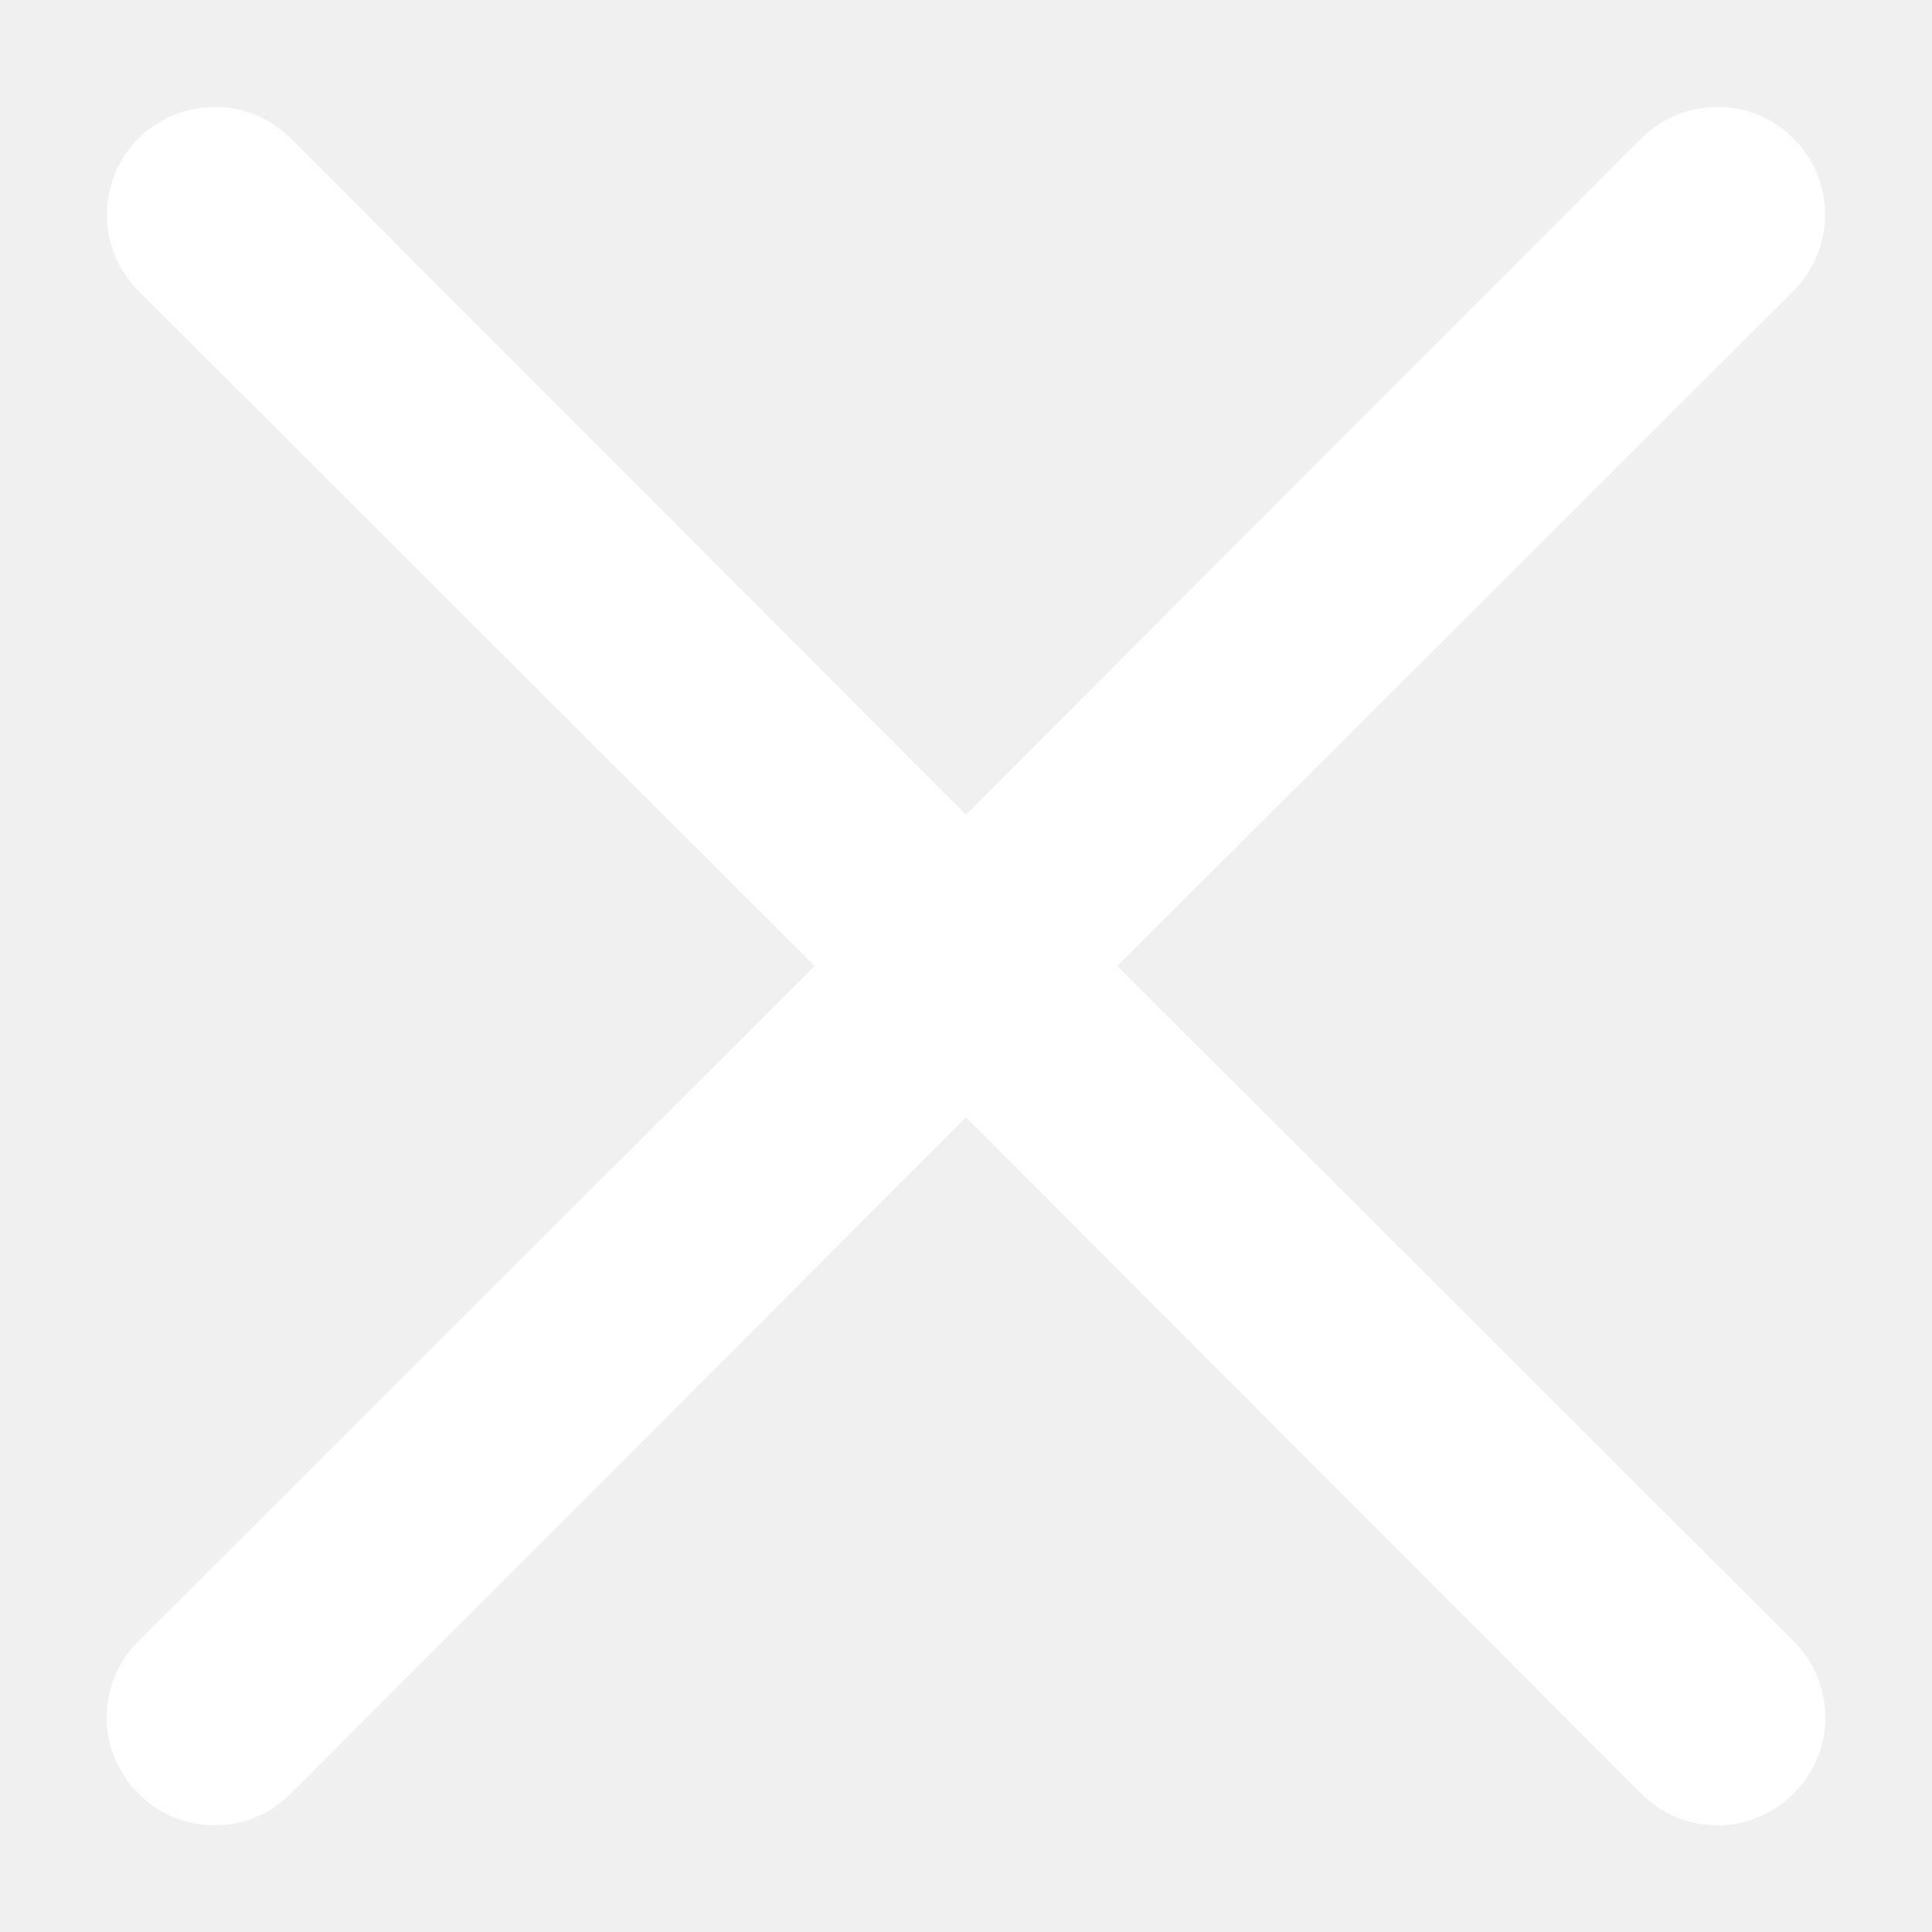
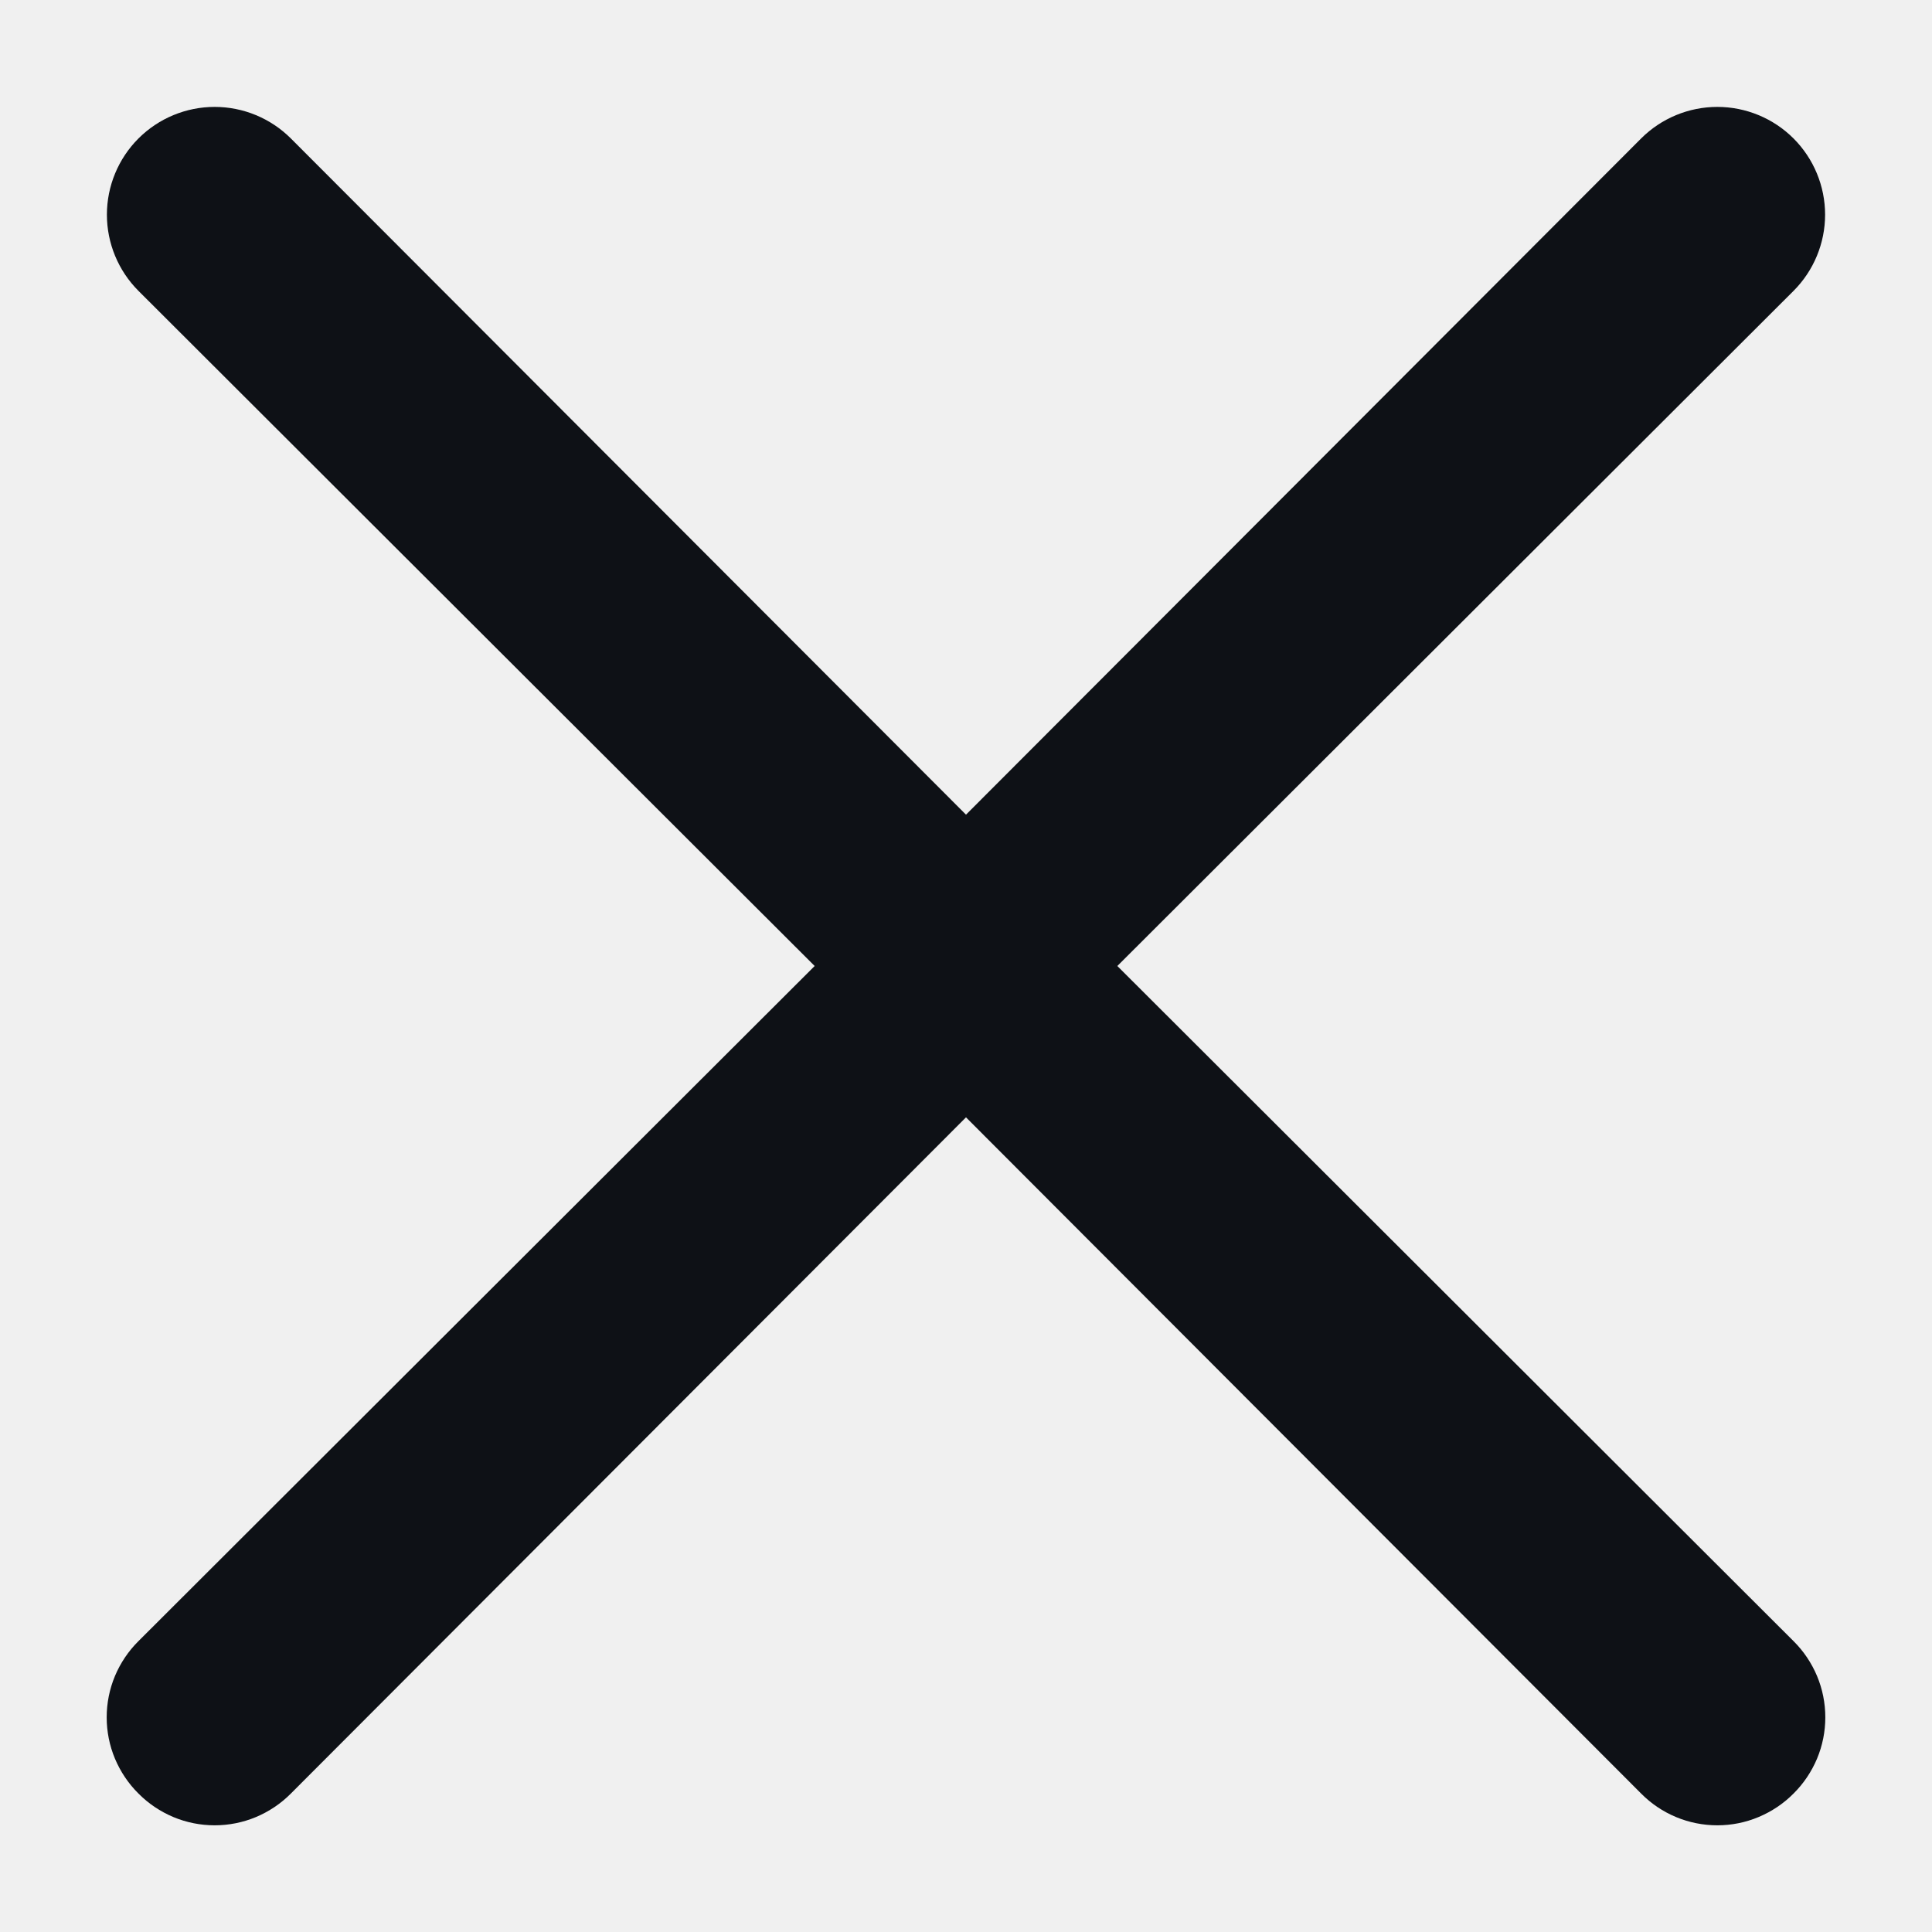
- <svg xmlns="http://www.w3.org/2000/svg" width="18" height="18" fill="#FFF" viewBox="0 0 18 18">
-   <path fill="#FFF" d="M10.41 9L16.71 2.71C16.898 2.522 17.004 2.266 17.004 2C17.004 1.734 16.898 1.478 16.71 1.29C16.522 1.102 16.266 0.996 16 0.996C15.734 0.996 15.478 1.102 15.29 1.29L9 7.59L2.71 1.29C2.522 1.102 2.266 0.996 2 0.996C1.734 0.996 1.478 1.102 1.29 1.29C1.102 1.478 0.996 1.734 0.996 2C0.996 2.266 1.102 2.522 1.29 2.71L7.59 9L1.29 15.29C1.196 15.383 1.122 15.494 1.071 15.615C1.02 15.737 0.994 15.868 0.994 16C0.994 16.132 1.02 16.263 1.071 16.385C1.122 16.506 1.196 16.617 1.29 16.71C1.383 16.804 1.494 16.878 1.615 16.929C1.737 16.98 1.868 17.006 2 17.006C2.132 17.006 2.263 16.98 2.385 16.929C2.506 16.878 2.617 16.804 2.71 16.71L9 10.41L15.29 16.71C15.383 16.804 15.493 16.878 15.615 16.929C15.737 16.98 15.868 17.006 16 17.006C16.132 17.006 16.263 16.98 16.384 16.929C16.506 16.878 16.617 16.804 16.71 16.71C16.804 16.617 16.878 16.506 16.929 16.385C16.98 16.263 17.006 16.132 17.006 16C17.006 15.868 16.98 15.737 16.929 15.615C16.878 15.494 16.804 15.383 16.71 15.29L10.41 9Z" />
+ <svg xmlns="http://www.w3.org/2000/svg" width="18" height="18" fill="#0E1116" viewBox="0 0 18 18">
+   <path fill="#0E1116" d="M10.41 9L16.71 2.71C16.898 2.522 17.004 2.266 17.004 2C17.004 1.734 16.898 1.478 16.71 1.29C16.522 1.102 16.266 0.996 16 0.996C15.734 0.996 15.478 1.102 15.29 1.29L9 7.59L2.71 1.29C2.522 1.102 2.266 0.996 2 0.996C1.734 0.996 1.478 1.102 1.29 1.29C1.102 1.478 0.996 1.734 0.996 2C0.996 2.266 1.102 2.522 1.29 2.71L7.59 9L1.29 15.29C1.196 15.383 1.122 15.494 1.071 15.615C1.02 15.737 0.994 15.868 0.994 16C0.994 16.132 1.02 16.263 1.071 16.385C1.122 16.506 1.196 16.617 1.29 16.71C1.383 16.804 1.494 16.878 1.615 16.929C1.737 16.98 1.868 17.006 2 17.006C2.132 17.006 2.263 16.98 2.385 16.929C2.506 16.878 2.617 16.804 2.71 16.71L9 10.41L15.29 16.71C15.383 16.804 15.493 16.878 15.615 16.929C15.737 16.98 15.868 17.006 16 17.006C16.132 17.006 16.263 16.98 16.384 16.929C16.506 16.878 16.617 16.804 16.71 16.71C16.804 16.617 16.878 16.506 16.929 16.385C16.98 16.263 17.006 16.132 17.006 16C17.006 15.868 16.98 15.737 16.929 15.615C16.878 15.494 16.804 15.383 16.71 15.29L10.41 9Z" />
</svg>
